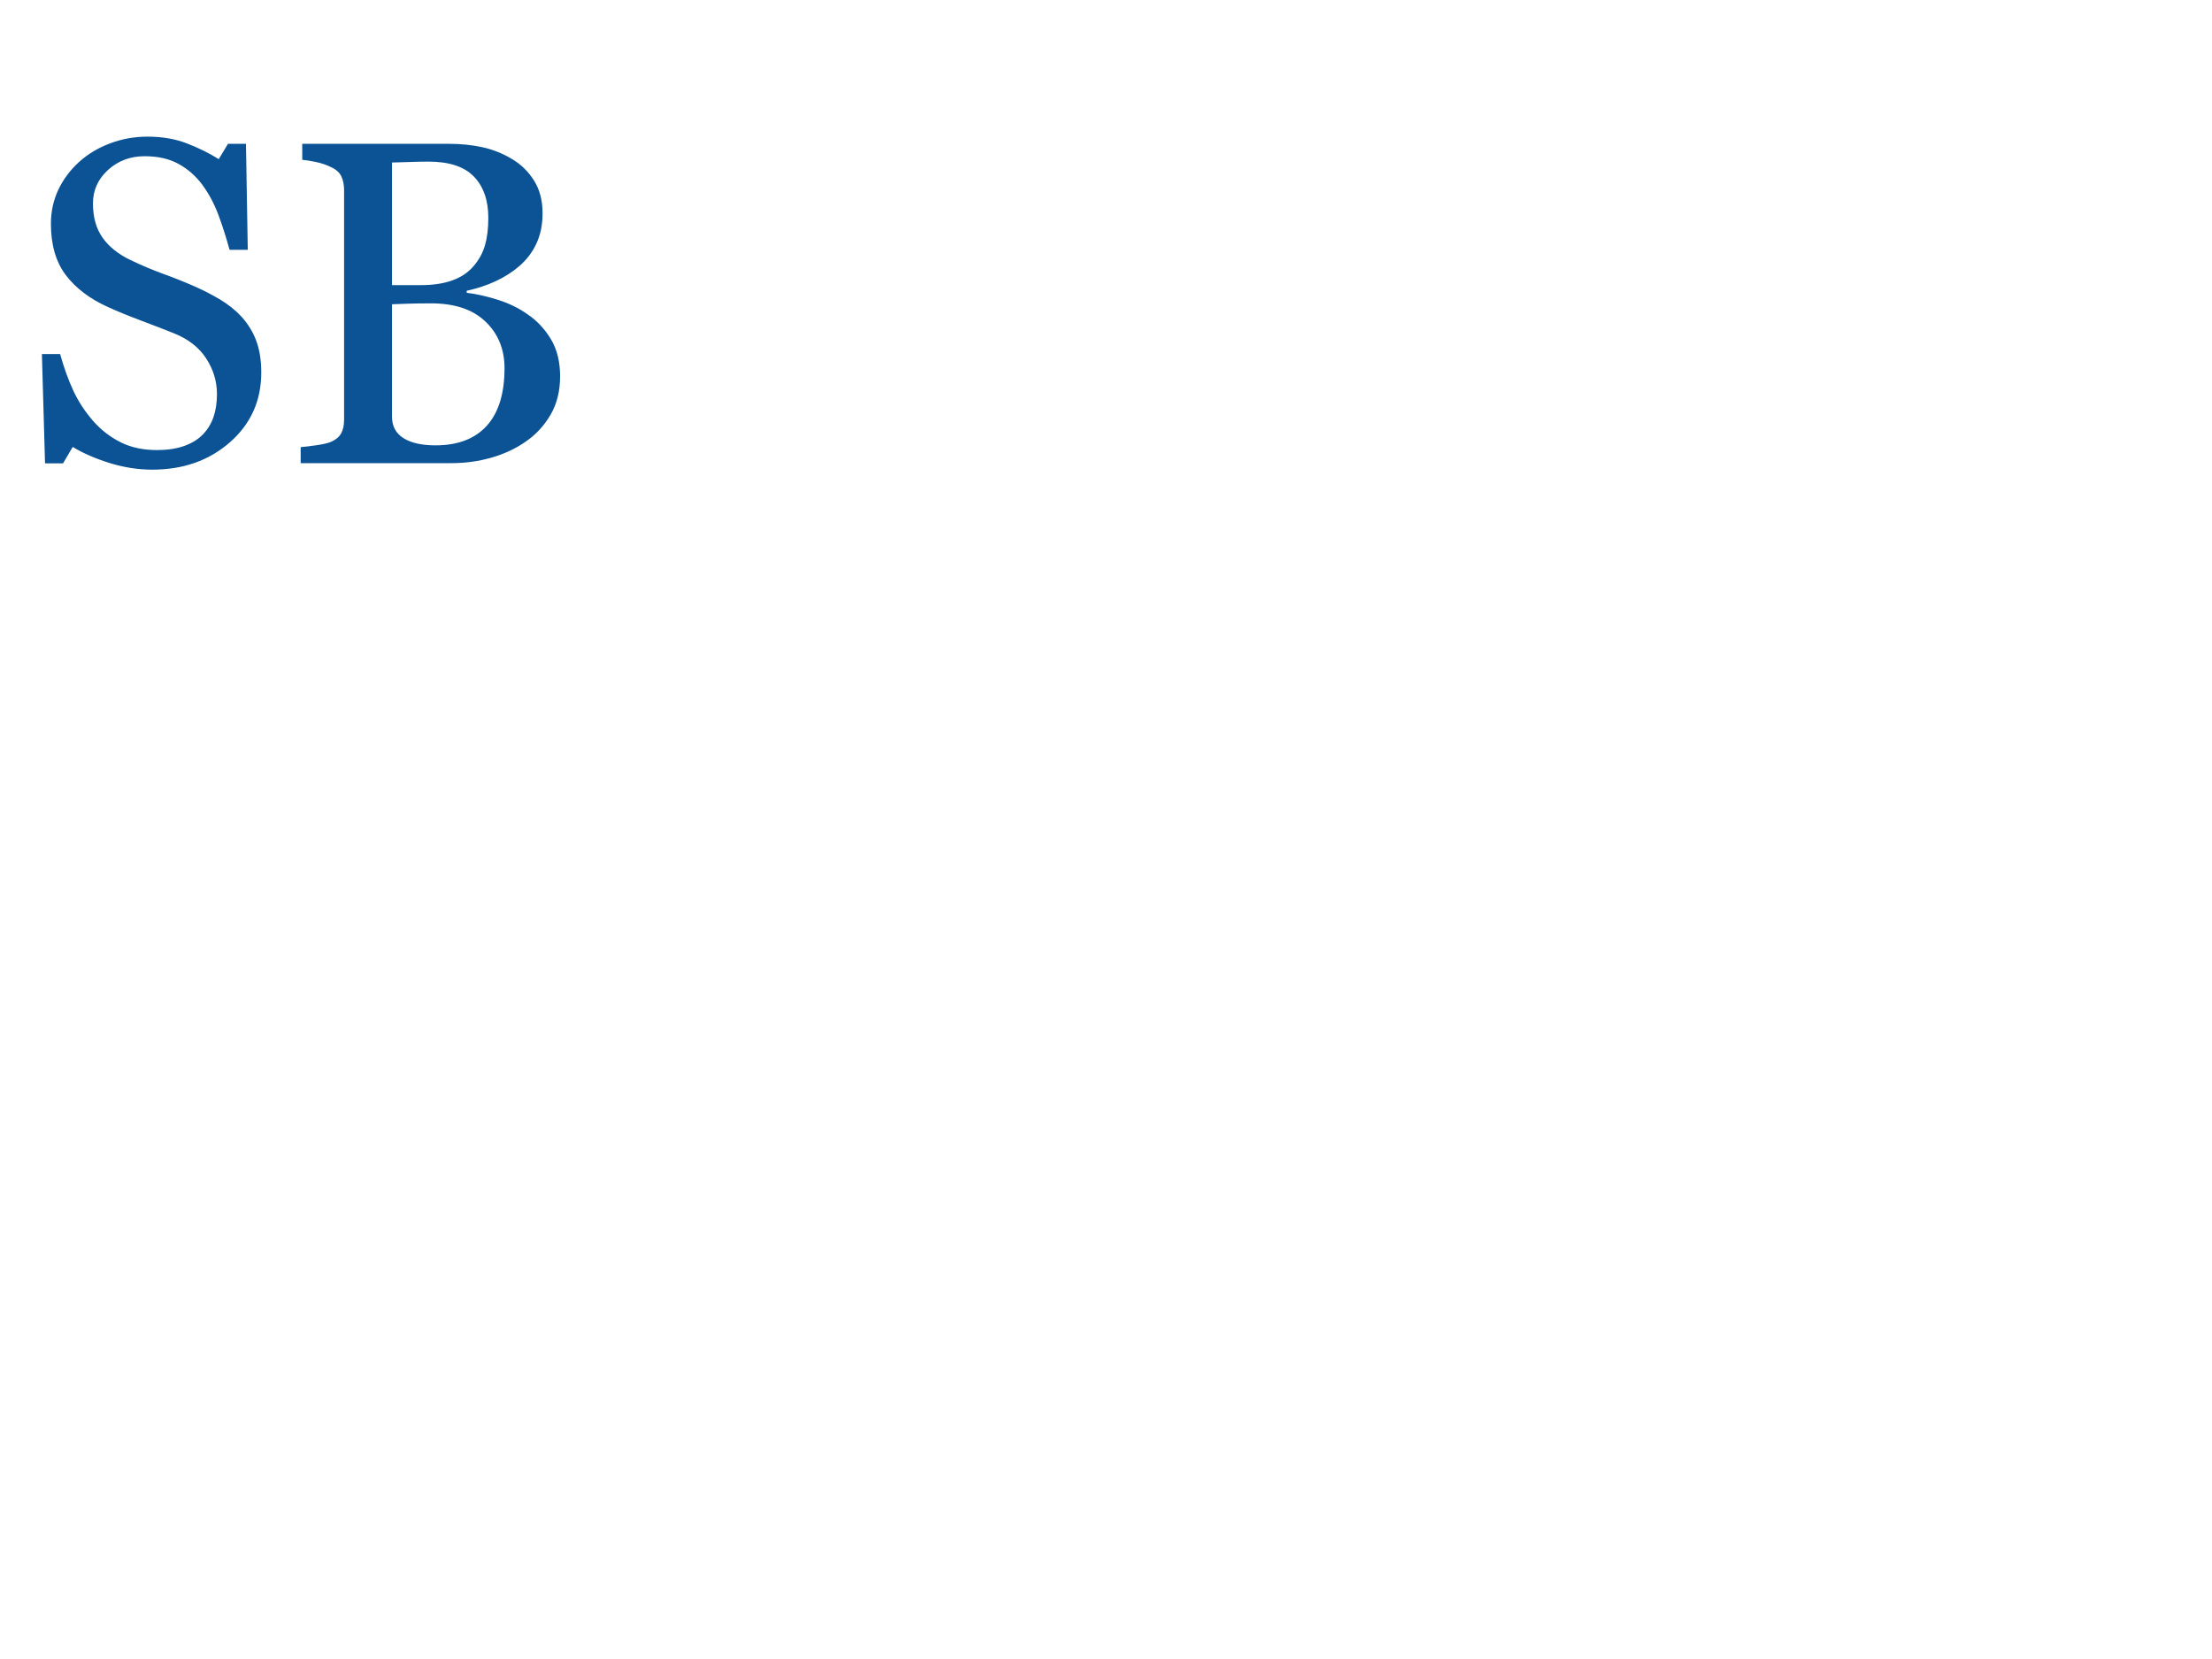
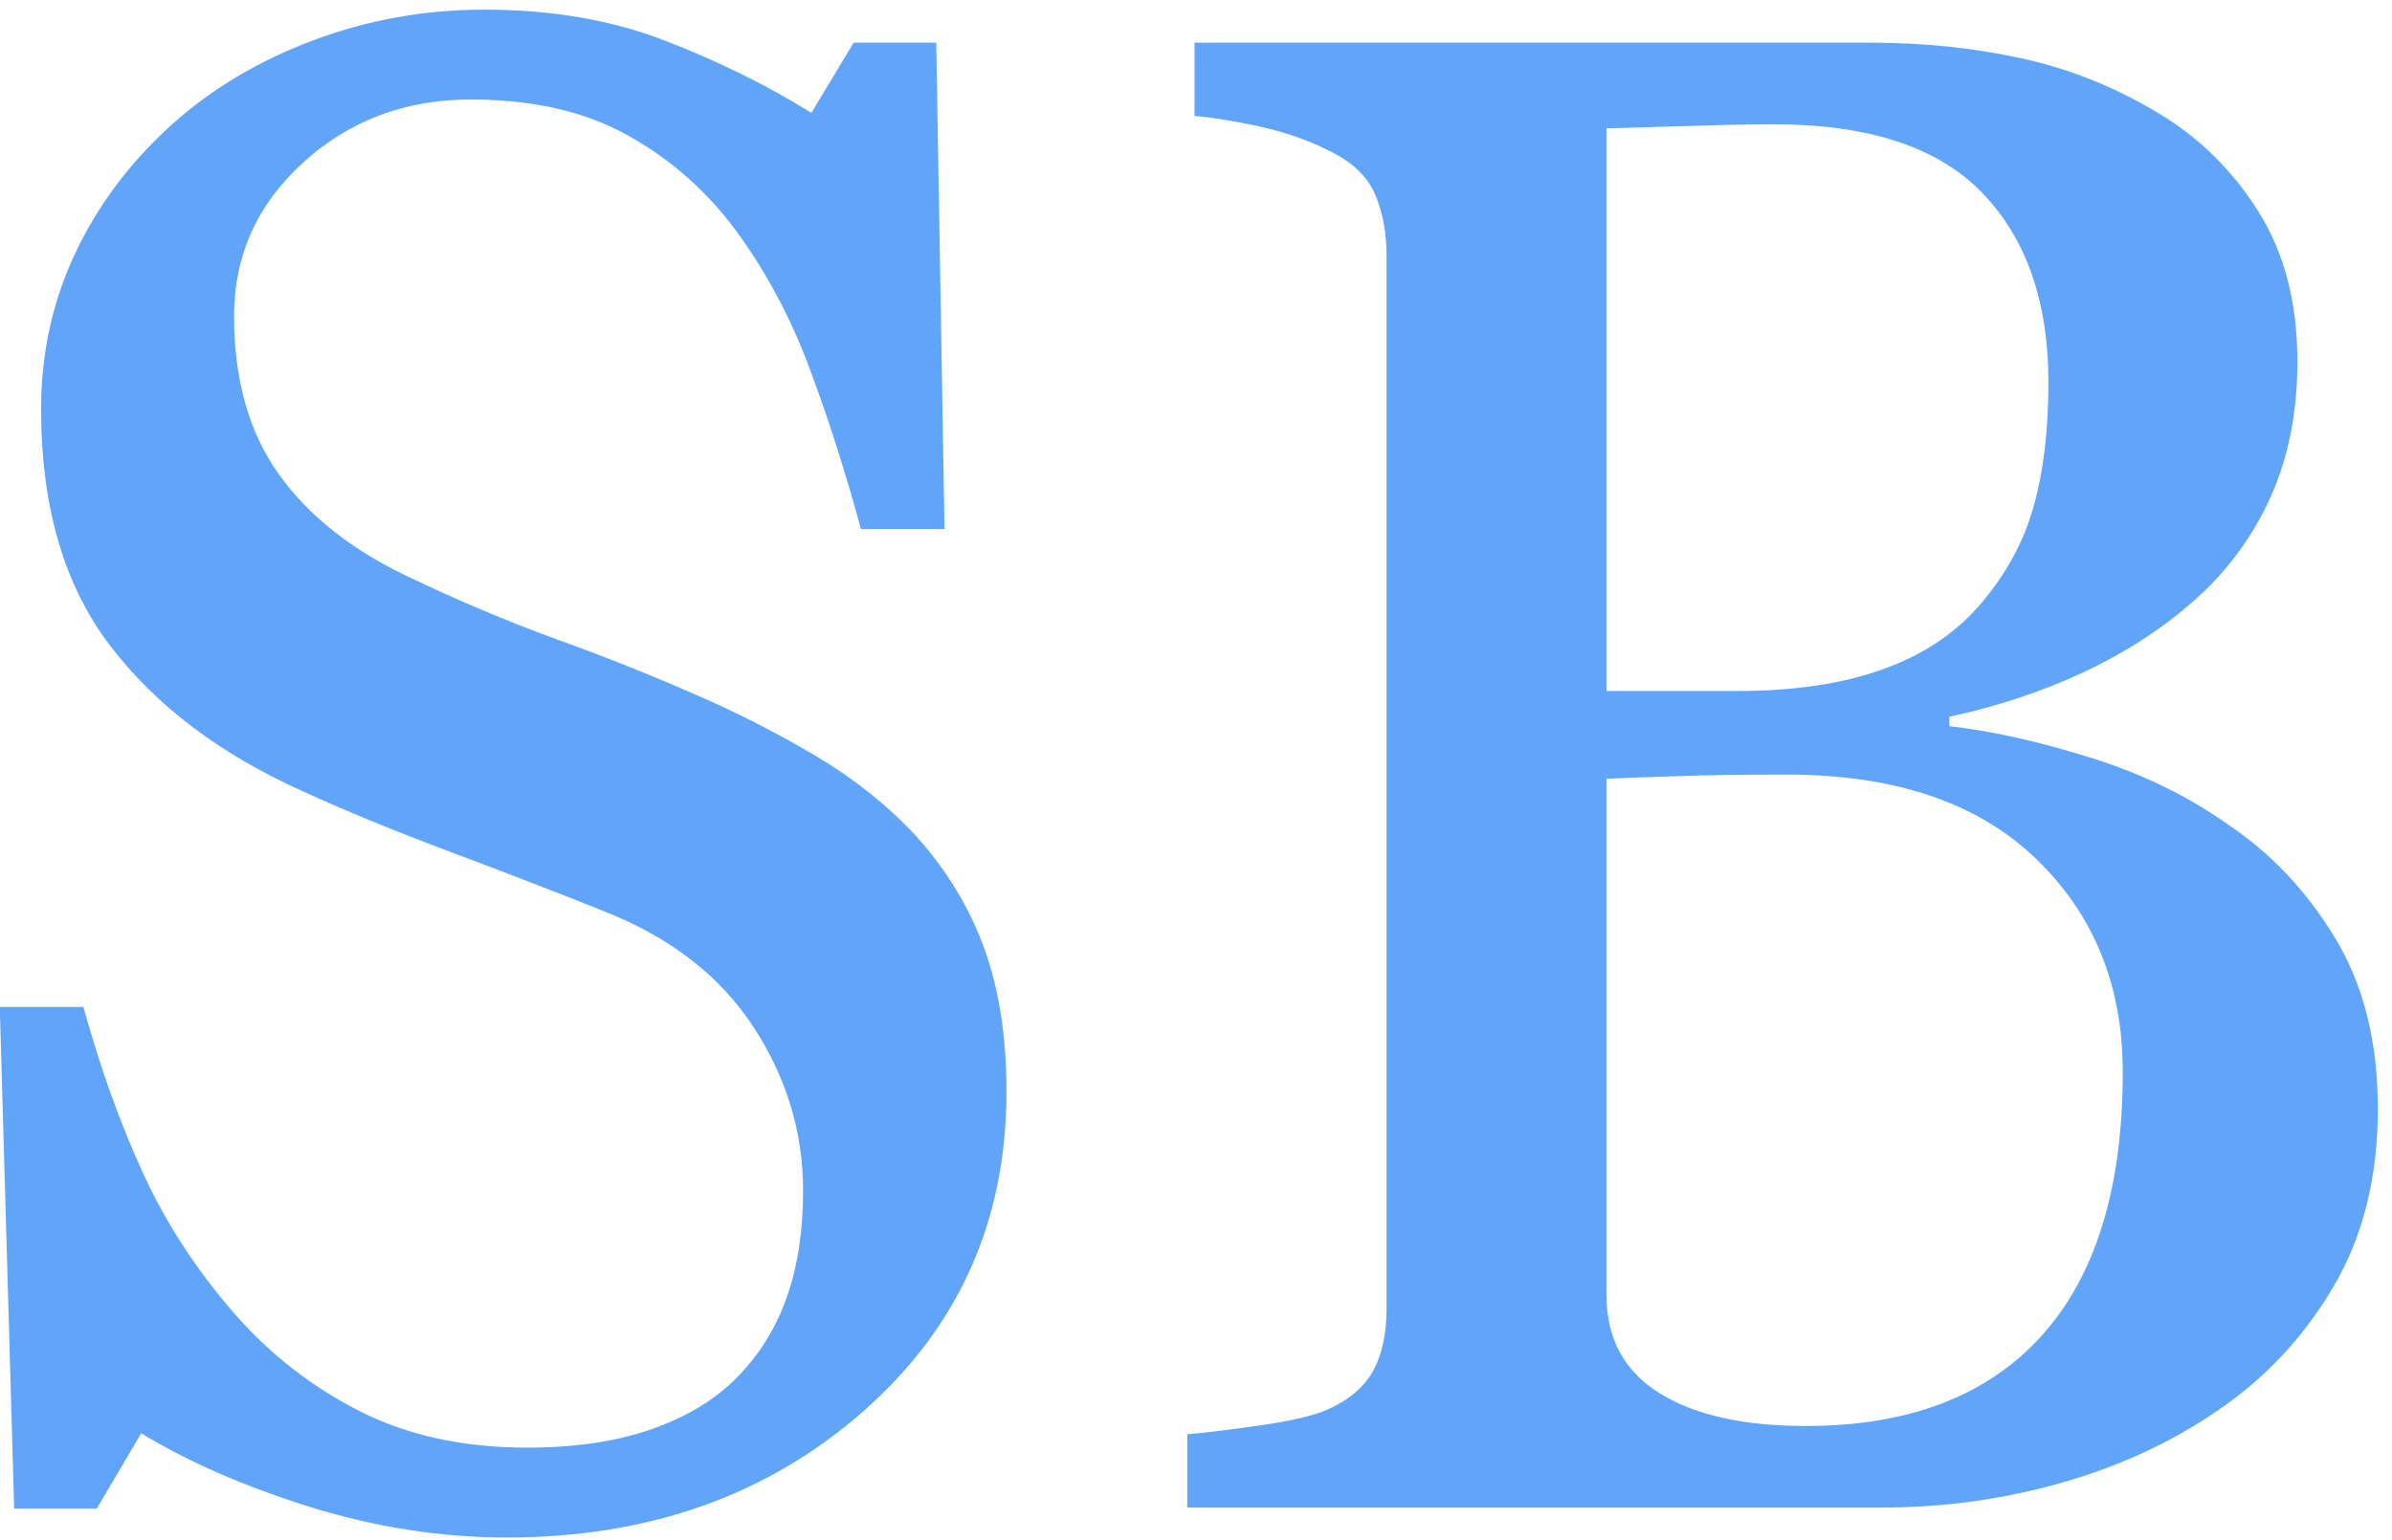
- <svg xmlns="http://www.w3.org/2000/svg" version="1.1" viewBox="0.0 0.0 960.0 720.0" fill="none" stroke="none" stroke-linecap="square" stroke-miterlimit="10">
+ <svg xmlns="http://www.w3.org/2000/svg" version="1.1" viewBox="0.0 0.0 226.213 145.63" fill="none" stroke="none" stroke-linecap="square" stroke-miterlimit="10">
  <clipPath id="p.0">
-     <path d="m0 0l960.0 0l0 720.0l-960.0 0l0 -720.0z" clip-rule="nonzero" />
+     <path d="m0 0l226.213 0l0 145.63l-226.213 0l0 -145.63z" clip-rule="nonzero" />
  </clipPath>
  <g clip-path="url(#p.0)">
-     <path fill="#000000" fill-opacity="0.0" d="m0 0l960.0 0l0 720.0l-960.0 0z" fill-rule="evenodd" />
-     <path fill="#000000" fill-opacity="0.0" d="m0 0l339.37 0l0 281.638l-339.37 0z" fill-rule="evenodd" />
-     <path fill="#0b5394" d="m104.797 137.422q4.406 4.891 6.5 10.703q2.094 5.797 2.094 13.516q0 18.359 -13.578 30.281q-13.562 11.906 -33.688 11.906q-9.266 0 -18.547 -2.875q-9.281 -2.891 -16.016 -6.984l-4.203 7.125l-7.812 0l-1.359 -47.453l7.906 0q2.438 8.781 5.703 15.859q3.281 7.078 8.656 13.234q5.078 5.766 11.859 9.188q6.781 3.406 15.766 3.406q6.75 0 11.766 -1.75q5.031 -1.766 8.156 -4.984q3.125 -3.219 4.641 -7.562q1.516 -4.344 1.516 -10.016q0 -8.297 -4.688 -15.469q-4.688 -7.188 -13.969 -10.891q-6.344 -2.547 -14.547 -5.625q-8.203 -3.078 -14.156 -5.812q-11.719 -5.266 -18.219 -13.812q-6.484 -8.547 -6.484 -22.312q0 -7.906 3.219 -14.734q3.219 -6.844 9.172 -12.219q5.672 -5.078 13.375 -7.953q7.719 -2.891 16.125 -2.891q9.562 0 17.125 2.938q7.578 2.922 13.828 6.828l4.0 -6.641l7.812 0l0.781 46.0l-7.906 0q-2.141 -7.906 -4.828 -15.125q-2.688 -7.234 -6.984 -13.094q-4.203 -5.672 -10.266 -9.031q-6.047 -3.375 -14.828 -3.375q-9.281 0 -15.828 5.953q-6.547 5.953 -6.547 14.547q0 8.984 4.203 14.906q4.203 5.906 12.203 9.703q7.141 3.422 14.016 5.922q6.891 2.484 13.328 5.312q5.859 2.547 11.281 5.766q5.422 3.219 9.422 7.516zm124.223 -0.969q6.062 4.094 10.062 10.734q4.0 6.641 4.0 16.109q0 9.672 -4.203 16.812q-4.188 7.125 -10.938 11.703q-6.531 4.5 -14.797 6.844q-8.25 2.344 -17.031 2.344l-65.625 0l0 -6.938q2.344 -0.188 6.828 -0.828q4.5 -0.641 6.453 -1.516q3.031 -1.359 4.297 -3.656q1.266 -2.297 1.266 -5.906l0 -99.609q0 -3.328 -1.125 -5.859q-1.125 -2.547 -4.438 -4.109q-2.938 -1.469 -6.547 -2.25q-3.609 -0.781 -6.047 -0.969l0 -6.938l63.953 0q7.422 0 14.203 1.469q6.797 1.469 12.953 5.172q5.766 3.422 9.469 9.281q3.719 5.859 3.719 14.25q0 7.328 -2.641 13.047q-2.641 5.703 -7.422 9.812q-4.5 3.906 -10.312 6.594q-5.797 2.688 -12.547 4.141l0 0.891q5.969 0.672 13.328 2.969q7.375 2.297 13.141 6.406zm-23.531 -20.906q3.609 -4.203 5.016 -9.172q1.422 -4.984 1.422 -11.828q0 -11.422 -6.25 -17.906q-6.25 -6.5 -19.719 -6.5q-3.125 0 -7.859 0.156q-4.734 0.141 -7.969 0.234l0 53.219l12.406 0q8.016 0 13.719 -2.047q5.719 -2.047 9.234 -6.156zm13.469 44.234q0 -12.297 -8.25 -20.203q-8.25 -7.922 -23.578 -7.922q-6.25 0 -10.547 0.156q-4.297 0.141 -6.453 0.234l0 48.828q0 6.156 4.984 9.281q4.984 3.125 13.875 3.125q14.547 0 22.25 -8.484q7.719 -8.5 7.719 -25.016z" fill-rule="nonzero" />
+     <path fill="#000000" fill-opacity="0.0" d="m0 0l226.213 0l0 145.63l-226.213 0z" fill-rule="evenodd" />
+     <path fill="#000000" fill-opacity="0.0" d="m-18.207 -26.778l339.37 0l0 226.394l-339.37 0z" fill-rule="evenodd" />
+     <path fill="#60a5fa" d="m86.59 79.038q4.406 4.891 6.5 10.703q2.094 5.797 2.094 13.516q0 18.359 -13.578 30.281q-13.562 11.906 -33.688 11.906q-9.266 0 -18.547 -2.875q-9.281 -2.891 -16.016 -6.984l-4.203 7.125l-7.813 0l-1.359 -47.453l7.906 0q2.438 8.781 5.703 15.859q3.281 7.078 8.656 13.234q5.078 5.766 11.859 9.188q6.781 3.406 15.766 3.406q6.75 0 11.766 -1.75q5.031 -1.766 8.156 -4.984q3.125 -3.219 4.641 -7.563q1.516 -4.344 1.516 -10.016q0 -8.297 -4.688 -15.469q-4.688 -7.188 -13.969 -10.891q-6.344 -2.547 -14.547 -5.625q-8.203 -3.078 -14.156 -5.812q-11.719 -5.266 -18.219 -13.812q-6.484 -8.547 -6.484 -22.312q0 -7.906 3.219 -14.734q3.219 -6.844 9.172 -12.219q5.672 -5.078 13.375 -7.953q7.719 -2.891 16.125 -2.891q9.562 0 17.125 2.938q7.578 2.922 13.828 6.828l4.0 -6.641l7.812 0l0.781 46.0l-7.906 0q-2.141 -7.906 -4.828 -15.125q-2.688 -7.234 -6.984 -13.094q-4.203 -5.672 -10.266 -9.031q-6.047 -3.375 -14.828 -3.375q-9.281 0 -15.828 5.953q-6.547 5.953 -6.547 14.547q0 8.984 4.203 14.906q4.203 5.906 12.203 9.703q7.141 3.422 14.016 5.922q6.891 2.484 13.328 5.312q5.859 2.547 11.281 5.766q5.422 3.219 9.422 7.516zm124.223 -0.969q6.062 4.094 10.062 10.734q4.0 6.641 4.0 16.109q0 9.672 -4.203 16.812q-4.188 7.125 -10.938 11.703q-6.531 4.5 -14.797 6.844q-8.25 2.344 -17.031 2.344l-65.625 0l0 -6.938q2.344 -0.188 6.828 -0.828q4.5 -0.641 6.453 -1.516q3.031 -1.359 4.297 -3.656q1.266 -2.297 1.266 -5.906l0 -99.609q0 -3.328 -1.125 -5.859q-1.125 -2.547 -4.438 -4.109q-2.938 -1.469 -6.547 -2.25q-3.609 -0.781 -6.047 -0.969l0 -6.938l63.953 0q7.422 0 14.203 1.469q6.797 1.469 12.953 5.172q5.766 3.422 9.469 9.281q3.719 5.859 3.719 14.25q0 7.328 -2.641 13.047q-2.641 5.703 -7.422 9.812q-4.5 3.906 -10.312 6.594q-5.797 2.688 -12.547 4.141l0 0.891q5.969 0.672 13.328 2.969q7.375 2.297 13.141 6.406zm-23.531 -20.906q3.609 -4.203 5.016 -9.172q1.422 -4.984 1.422 -11.828q0 -11.422 -6.25 -17.906q-6.25 -6.5 -19.719 -6.5q-3.125 0 -7.859 0.156q-4.734 0.141 -7.969 0.234l0 53.219l12.406 0q8.016 0 13.719 -2.047q5.719 -2.047 9.234 -6.156zm13.469 44.234q0 -12.297 -8.25 -20.203q-8.25 -7.922 -23.578 -7.922q-6.25 0 -10.547 0.156q-4.297 0.141 -6.453 0.234l0 48.828q0 6.156 4.984 9.281q4.984 3.125 13.875 3.125q14.547 0 22.25 -8.484q7.719 -8.5 7.719 -25.016z" fill-rule="nonzero" />
  </g>
</svg>
